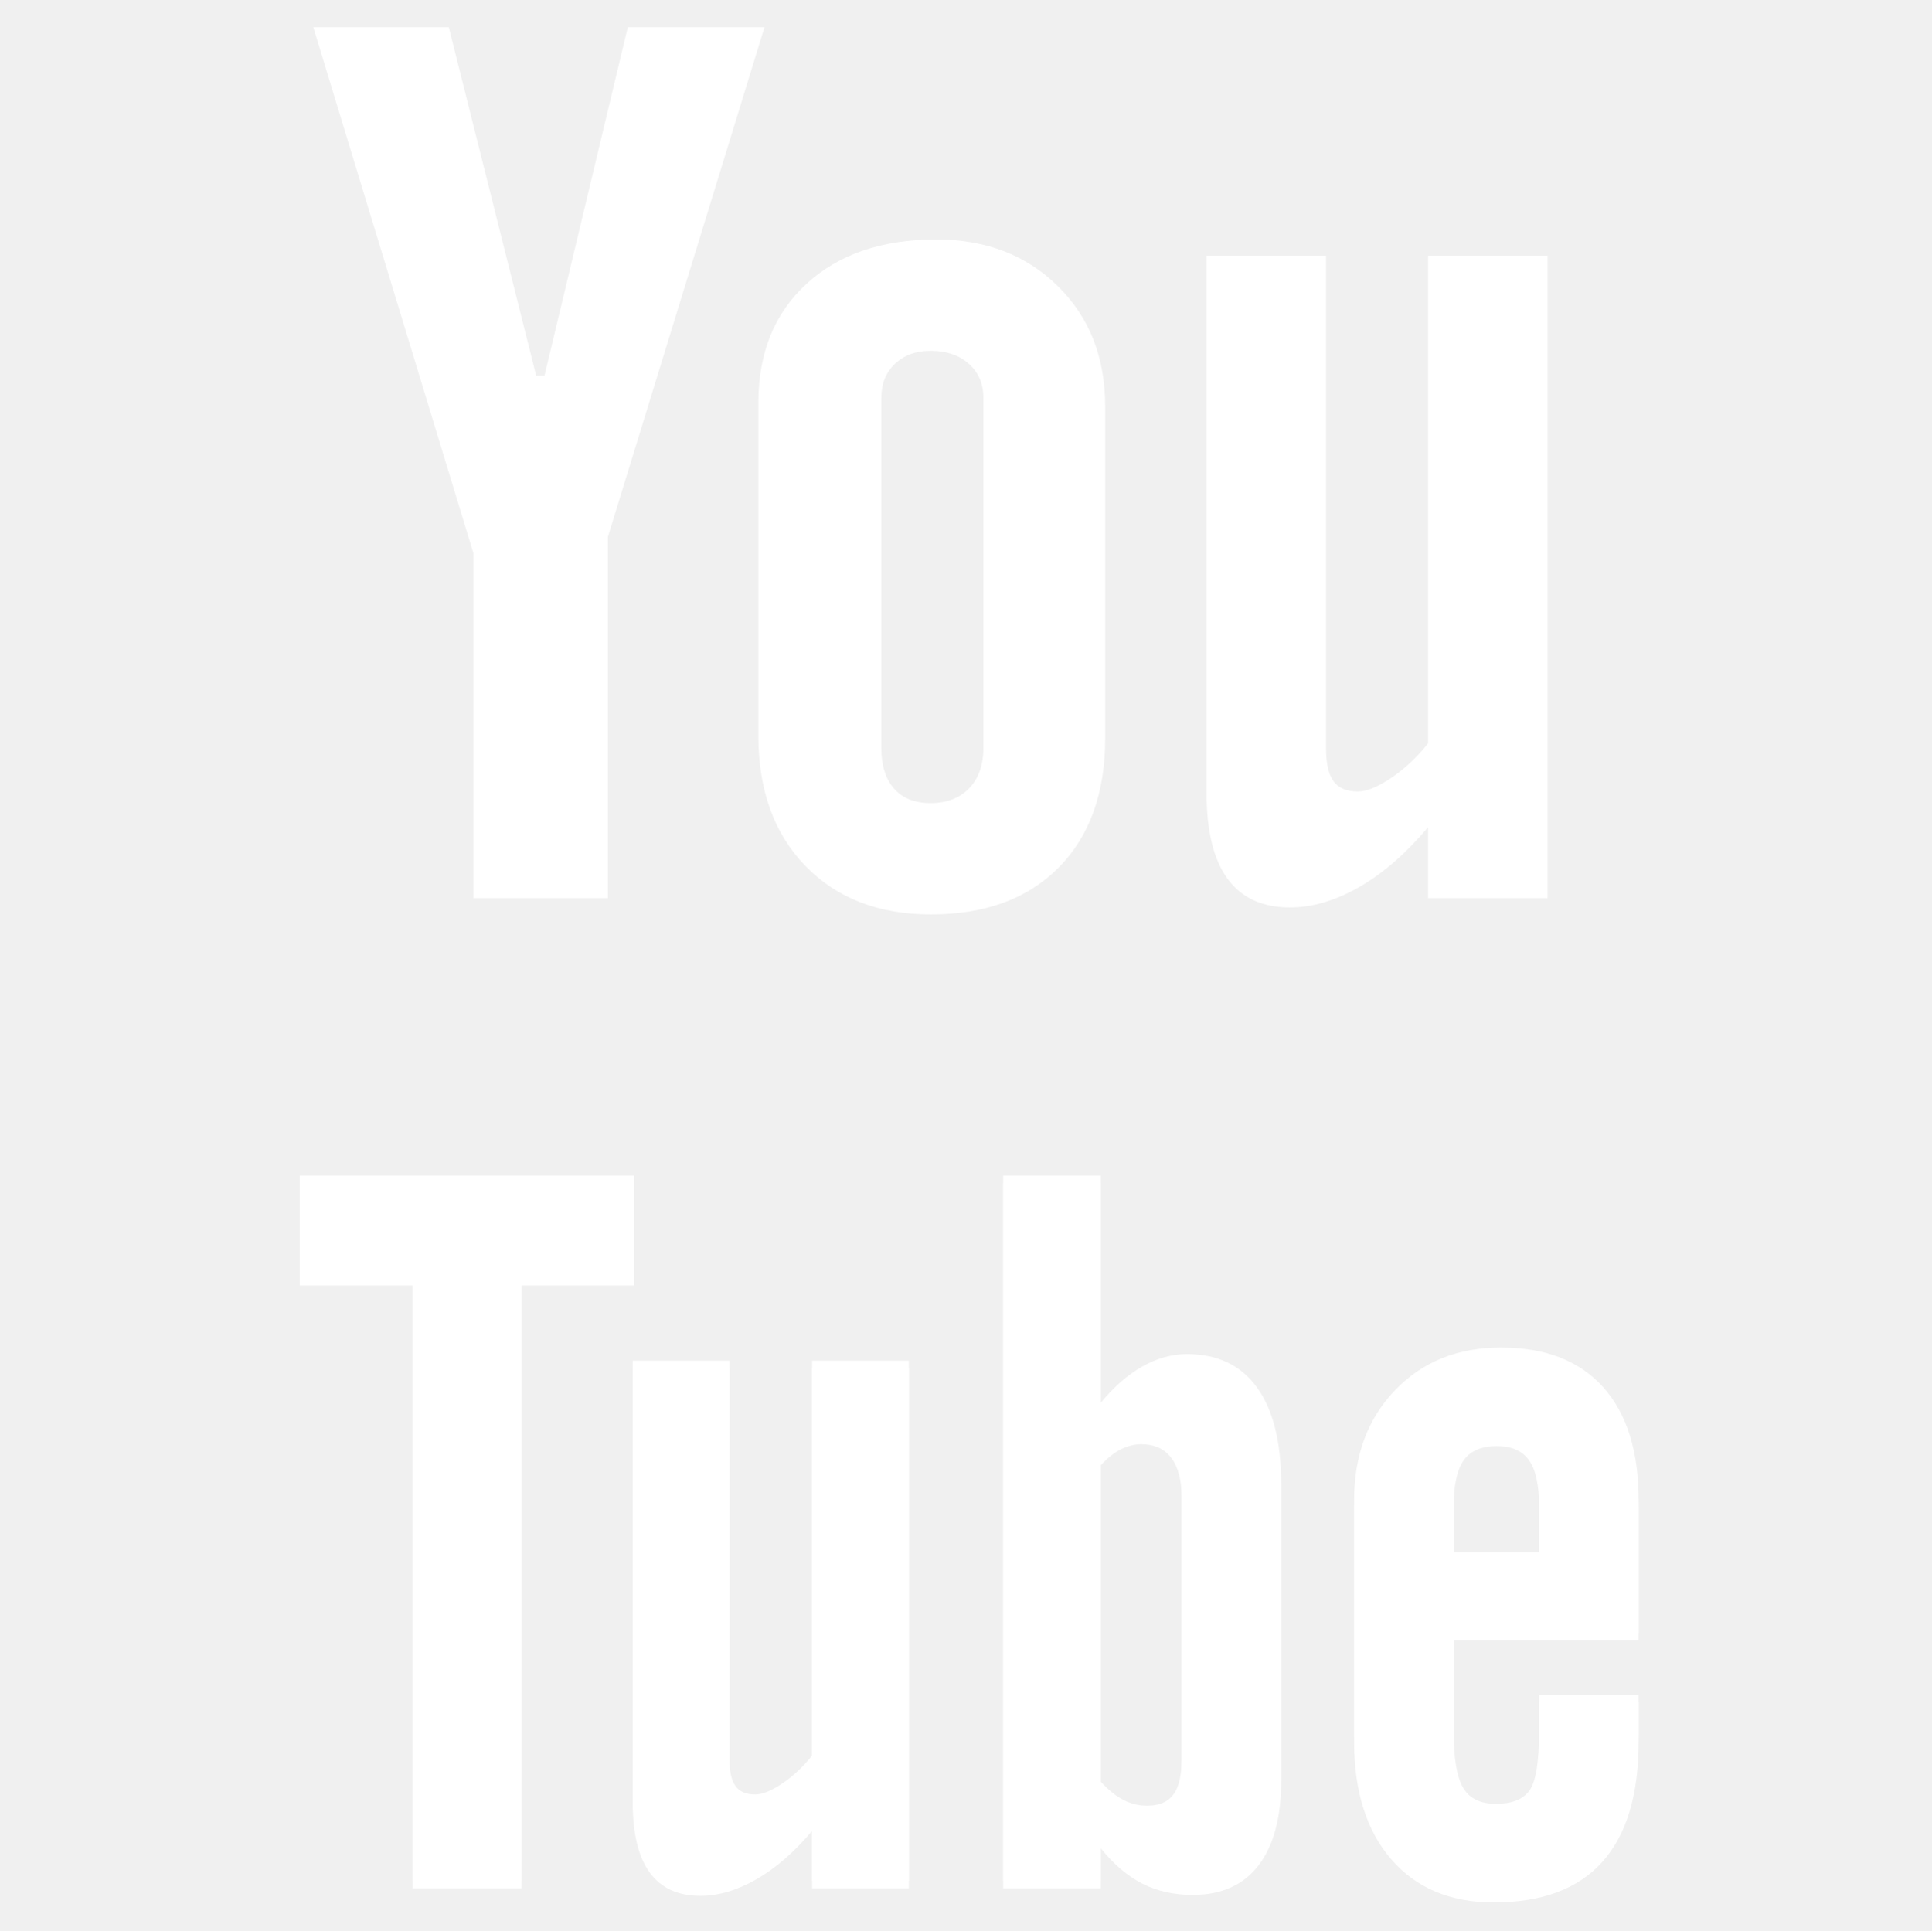
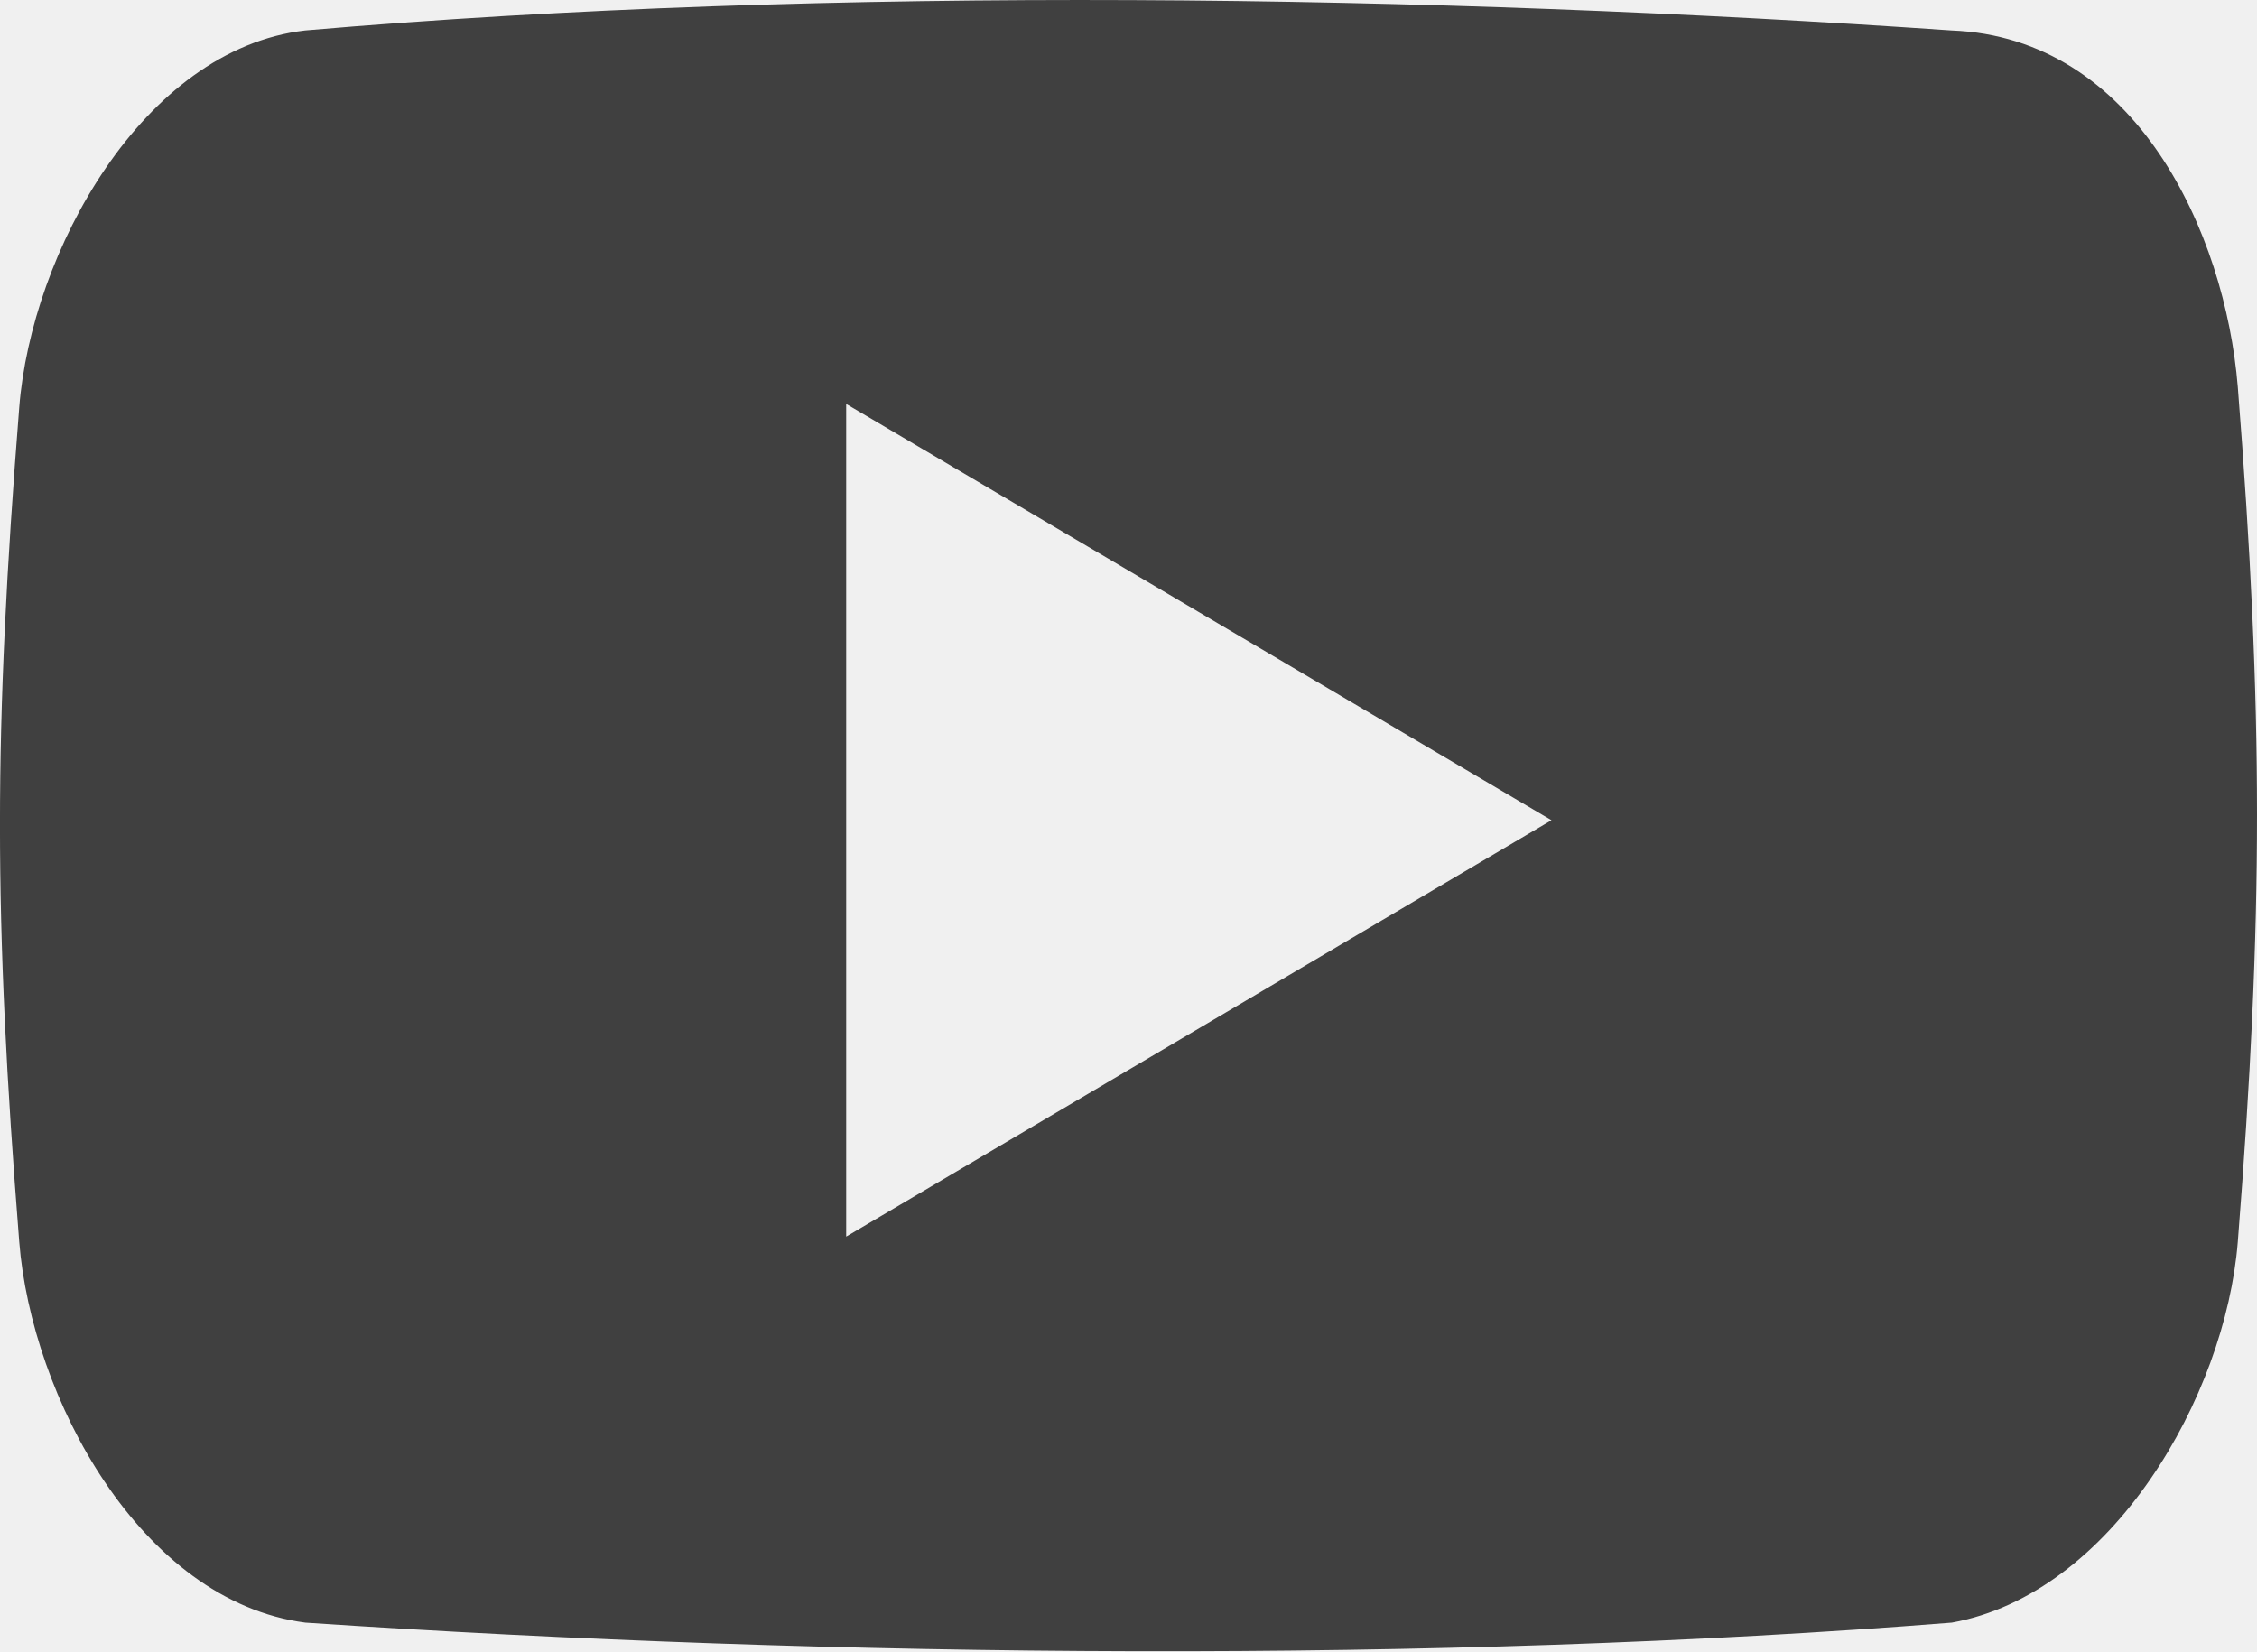
- <svg xmlns="http://www.w3.org/2000/svg" version="1.1" x="0px" y="0px" width="283.465px" height="283.464px" viewBox="0 0 283.465 283.464" enable-background="new 0 0 283.465 283.464" xml:space="preserve">
-   <g id="Facebook" display="none">
-     <path display="inline" fill="#FFFFFF" d="M82.732,100.532h27V88.283v-12v-2.001c0-11.55,0.298-29.4,8.698-40.449   c8.85-11.702,21-19.65,41.901-19.65c34.048,0,48.4,4.849,48.4,4.849l-6.75,40.001c0,0-11.25-3.251-21.75-3.251   s-19.9,3.75-19.9,14.25v4.25v14.001v12.249h43.048l-3,39.05h-40.048v135.7h-50.6v-135.7h-27V100.532L82.732,100.532z" />
-   </g>
-   <g id="Twitter" display="none">
-     <path display="inline" fill="#FFFFFF" d="M270.232,67.508c-9.161,4.063-19.007,6.809-29.34,8.044   c10.546-6.322,18.646-16.333,22.461-28.263c-9.871,5.855-20.804,10.106-32.44,12.396c-9.318-9.928-22.595-16.131-37.288-16.131   c-28.212,0-51.085,22.872-51.085,51.084c0,4.003,0.451,7.903,1.322,11.642c-42.456-2.131-80.1-22.468-105.295-53.376   c-4.397,7.545-6.917,16.32-6.917,25.683c0,17.724,9.018,33.359,22.726,42.521c-8.374-0.266-16.251-2.564-23.138-6.391   c-0.005,0.214-0.005,0.427-0.005,0.643c0,24.751,17.609,45.398,40.978,50.092c-4.286,1.167-8.799,1.792-13.458,1.792   c-3.292,0-6.492-0.321-9.612-0.917c6.501,20.295,25.368,35.066,47.721,35.478c-17.483,13.702-39.51,21.868-63.445,21.868   c-4.124,0-8.189-0.241-12.186-0.715c22.607,14.494,49.46,22.954,78.309,22.954c93.965,0,145.349-77.844,145.349-145.351   c0-2.214-0.05-4.417-0.148-6.609C254.724,86.75,263.384,77.752,270.232,67.508z" />
-   </g>
-   <g id="YouTube">
-     <g>
-       <g>
-         <path fill="#FFFFFF" d="M45.986,4h19.889l12.813,51.103h1.24L92.146,4h20.064l-22.98,74.799v53.049h-19.75V81.187L45.986,4z" />
-         <path fill="#FFFFFF" d="M111.315,59.098c0-7.304,2.359-13.119,7.081-17.448c4.722-4.331,11.064-6.496,19.034-6.496     c7.256,0,13.202,2.284,17.836,6.849c4.634,4.565,6.953,10.44,6.953,17.629v48.709c0,8.073-2.278,14.406-6.82,19     c-4.543,4.595-10.801,6.891-18.767,6.891c-7.671,0-13.811-2.371-18.411-7.111c-4.604-4.741-6.906-11.12-6.906-19.132V59.098z      M129.36,109.755c0,2.598,0.622,4.6,1.872,6.014c1.249,1.415,3.031,2.121,5.352,2.121c2.377,0,4.265-0.722,5.661-2.166     c1.398-1.444,2.097-3.433,2.097-5.969V58.391c0-2.061-0.716-3.726-2.143-4.992c-1.424-1.267-3.296-1.903-5.615-1.903     c-2.141,0-3.879,0.636-5.218,1.903c-1.339,1.266-2.006,2.931-2.006,4.992V109.755z" />
-         <path fill="#FFFFFF" d="M227.15,37.538v94.31h-17.534v-10.411c-3.231,3.837-6.594,6.759-10.089,8.766     c-3.495,2.003-6.89,3.008-10.177,3.008c-4.054,0-7.112-1.401-9.168-4.21c-2.056-2.806-3.083-7.02-3.083-12.635V37.538h17.537     v72.295c0,2.237,0.364,3.853,1.1,4.854c0.734,1.001,1.924,1.502,3.57,1.502c1.294,0,2.919-0.663,4.89-1.986     c1.967-1.327,3.773-3.018,5.42-5.078V37.538H227.15z" />
-       </g>
-       <g>
-         <path fill="#FFFFFF" d="M93.069,172.587H44v15.024h16.541V276.1H76.53v-88.488h16.539V172.587z M119.201,257.701     c-1.331,1.672-2.795,3.04-4.388,4.112c-1.594,1.072-2.912,1.606-3.961,1.606c-1.331,0-2.295-0.403-2.889-1.216     c-0.594-0.806-0.892-2.116-0.892-3.927V199.74H92.876v63.823c0,4.548,0.832,7.955,2.497,10.232     c1.664,2.271,4.14,3.406,7.42,3.406c2.664,0,5.41-0.813,8.238-2.433c2.833-1.626,5.554-3.991,8.17-7.098v8.429h14.197v-76.36     h-14.197V257.701z M174.209,198.774c-2.201,0-4.377,0.607-6.532,1.82c-2.149,1.217-4.179,2.984-6.092,5.314v-33.321h-14.336     V276.1h14.336v-5.869c1.865,2.324,3.887,4.044,6.06,5.16c2.176,1.116,4.65,1.674,7.425,1.674c4.206,0,7.421-1.439,9.646-4.32     c2.221-2.88,3.335-7.037,3.335-12.466v-42.361c0-6.237-1.185-10.99-3.553-14.251     C182.132,200.409,178.701,198.774,174.209,198.774z M173.439,258.202c0,2.435-0.412,4.191-1.229,5.263     c-0.819,1.074-2.095,1.609-3.83,1.609c-1.206,0-2.35-0.272-3.435-0.822c-1.086-0.546-2.207-1.442-3.36-2.685v-47.584     c0.965-1.05,1.938-1.823,2.928-2.325c0.986-0.5,1.987-0.753,2.998-0.753c1.924,0,3.397,0.668,4.408,2.006     c1.016,1.335,1.521,3.29,1.521,5.865V258.202z M240.521,239.712v-19.441c0-7.248-1.743-12.801-5.229-16.665     c-3.485-3.863-8.477-5.794-14.973-5.794c-6.352,0-11.535,2.087-15.543,6.258c-4.016,4.172-6.021,9.572-6.021,16.201v34.272     c0,7.352,1.83,13.126,5.482,17.326c3.652,4.197,8.656,6.298,15.009,6.298c7.068,0,12.381-1.983,15.939-5.943     c3.558-3.96,5.335-9.855,5.335-17.681v-5.734h-14.609v5.305c0,4.493-0.469,7.4-1.406,8.715c-0.939,1.312-2.584,1.97-4.935,1.97     c-2.265,0-3.86-0.772-4.798-2.331c-0.938-1.552-1.406-4.338-1.406-8.354v-14.401H240.521z M213.367,220.128     c0-3.195,0.492-5.485,1.48-6.87c0.983-1.387,2.605-2.078,4.864-2.078c2.162,0,3.734,0.691,4.722,2.078     c0.984,1.385,1.479,3.675,1.479,6.87v7.732h-12.545V220.128z" />
-         <path fill="#FFFFFF" d="M93.069,173.69H44v15.024h16.541v88.487H76.53v-88.487h16.539V173.69z M119.201,258.805     c-1.331,1.669-2.795,3.041-4.388,4.111c-1.594,1.071-2.912,1.605-3.961,1.605c-1.331,0-2.295-0.403-2.889-1.213     s-0.892-2.119-0.892-3.931V200.84H92.876v63.828c0,4.545,0.832,7.956,2.497,10.228c1.664,2.273,4.14,3.408,7.42,3.408     c2.664,0,5.41-0.812,8.238-2.432c2.833-1.626,5.554-3.993,8.17-7.098v8.427h14.197V200.84h-14.197V258.805z M174.209,199.878     c-2.201,0-4.377,0.604-6.532,1.817c-2.149,1.216-4.179,2.988-6.092,5.316V173.69h-14.336v103.512h14.336v-5.868     c1.865,2.324,3.887,4.044,6.06,5.163c2.176,1.112,4.65,1.671,7.425,1.671c4.206,0,7.421-1.437,9.646-4.322     c2.221-2.879,3.335-7.035,3.335-12.463v-42.363c0-6.236-1.185-10.989-3.553-14.247     C182.132,201.512,178.701,199.878,174.209,199.878z M173.439,259.307c0,2.432-0.412,4.188-1.229,5.261     c-0.819,1.072-2.095,1.608-3.83,1.608c-1.206,0-2.35-0.272-3.435-0.821c-1.086-0.547-2.207-1.444-3.36-2.687v-47.583     c0.965-1.05,1.938-1.825,2.928-2.328c0.986-0.497,1.987-0.75,2.998-0.75c1.924,0,3.397,0.669,4.408,2.006     c1.016,1.336,1.521,3.29,1.521,5.864V259.307z M240.521,240.813v-19.439c0-7.247-1.743-12.801-5.229-16.667     c-3.485-3.862-8.477-5.793-14.973-5.793c-6.352,0-11.535,2.087-15.543,6.259c-4.016,4.174-6.021,9.572-6.021,16.201v34.272     c0,7.352,1.83,13.126,5.482,17.326c3.652,4.197,8.656,6.298,15.009,6.298c7.068,0,12.381-1.981,15.939-5.943     c3.558-3.957,5.335-9.853,5.335-17.681v-5.736h-14.609v5.306c0,4.497-0.469,7.402-1.406,8.714     c-0.939,1.314-2.584,1.97-4.935,1.97c-2.265,0-3.86-0.772-4.798-2.33c-0.938-1.551-1.406-4.337-1.406-8.354v-14.402H240.521z      M213.367,221.23c0-3.196,0.492-5.484,1.48-6.869c0.983-1.386,2.605-2.078,4.864-2.078c2.162,0,3.734,0.692,4.722,2.078     c0.984,1.385,1.479,3.673,1.479,6.869v7.731h-12.545V221.23z" />
-       </g>
-     </g>
-   </g>
+ <svg xmlns="http://www.w3.org/2000/svg" version="1.1" id="Layer_1" x="0px" y="0px" width="43.735px" height="32px" viewBox="0 0 43.735 32" enable-background="new 0 0 43.735 32" xml:space="preserve">
+   <path fill="#404040" d="M37.816,0.59c-9.961-0.69-21.763-0.877-31.903,0C2.764,0.954,0.608,4.899,0.373,7.896  c-0.498,6.293-0.498,9.874,0,16.168c0.237,2.998,2.34,6.962,5.544,7.381c10.259,0.69,22.005,0.788,31.903,0  c3.1-0.556,5.305-4.383,5.543-7.381c0.496-6.295,0.496-10.267,0-16.564C43.119,4.504,41.385,0.726,37.816,0.59z M16.397,23.964  V7.828l13.667,8.067L16.397,23.964z" />
+   <g>
+ </g>
+   <g>
+ </g>
+   <g>
+ </g>
+   <g>
+ </g>
+   <g>
+ </g>
+   <g>
+ </g>
+   <g>
+ </g>
+   <g>
+ </g>
+   <g>
+ </g>
+   <g>
+ </g>
+   <g>
+ </g>
+   <g>
+ </g>
+   <g>
+ </g>
+   <g>
+ </g>
+   <g>
+ </g>
</svg>
